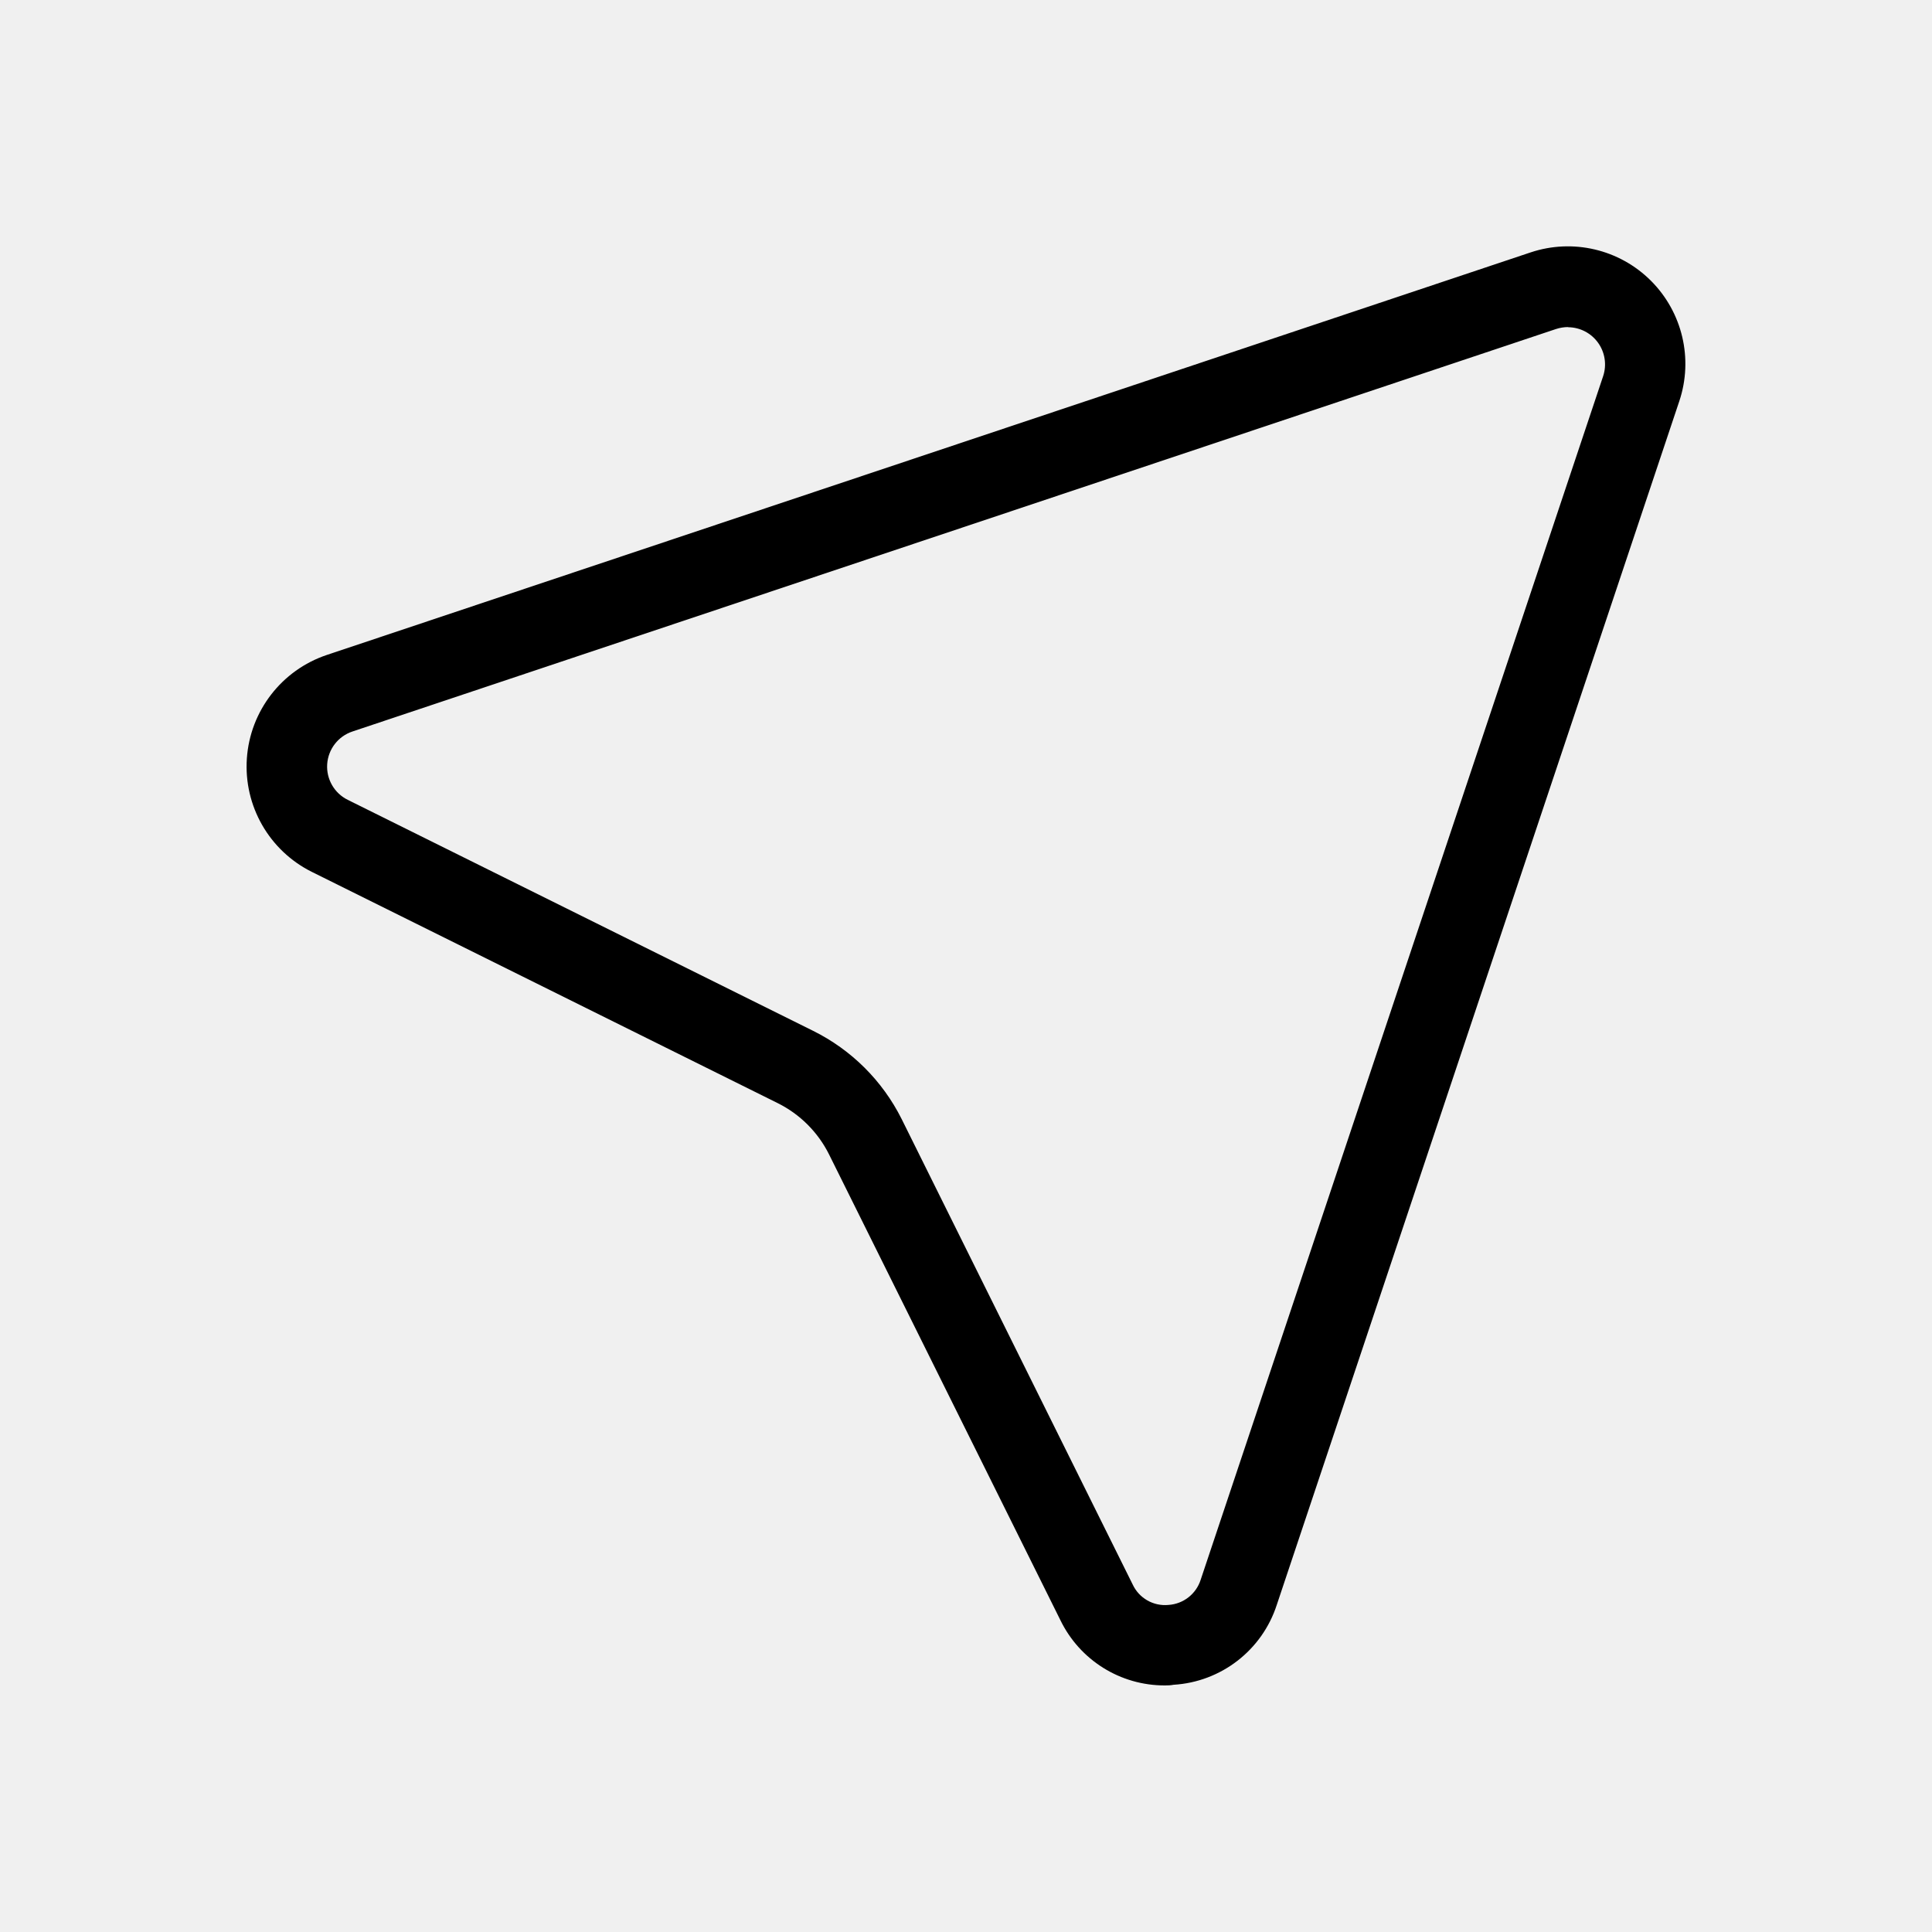
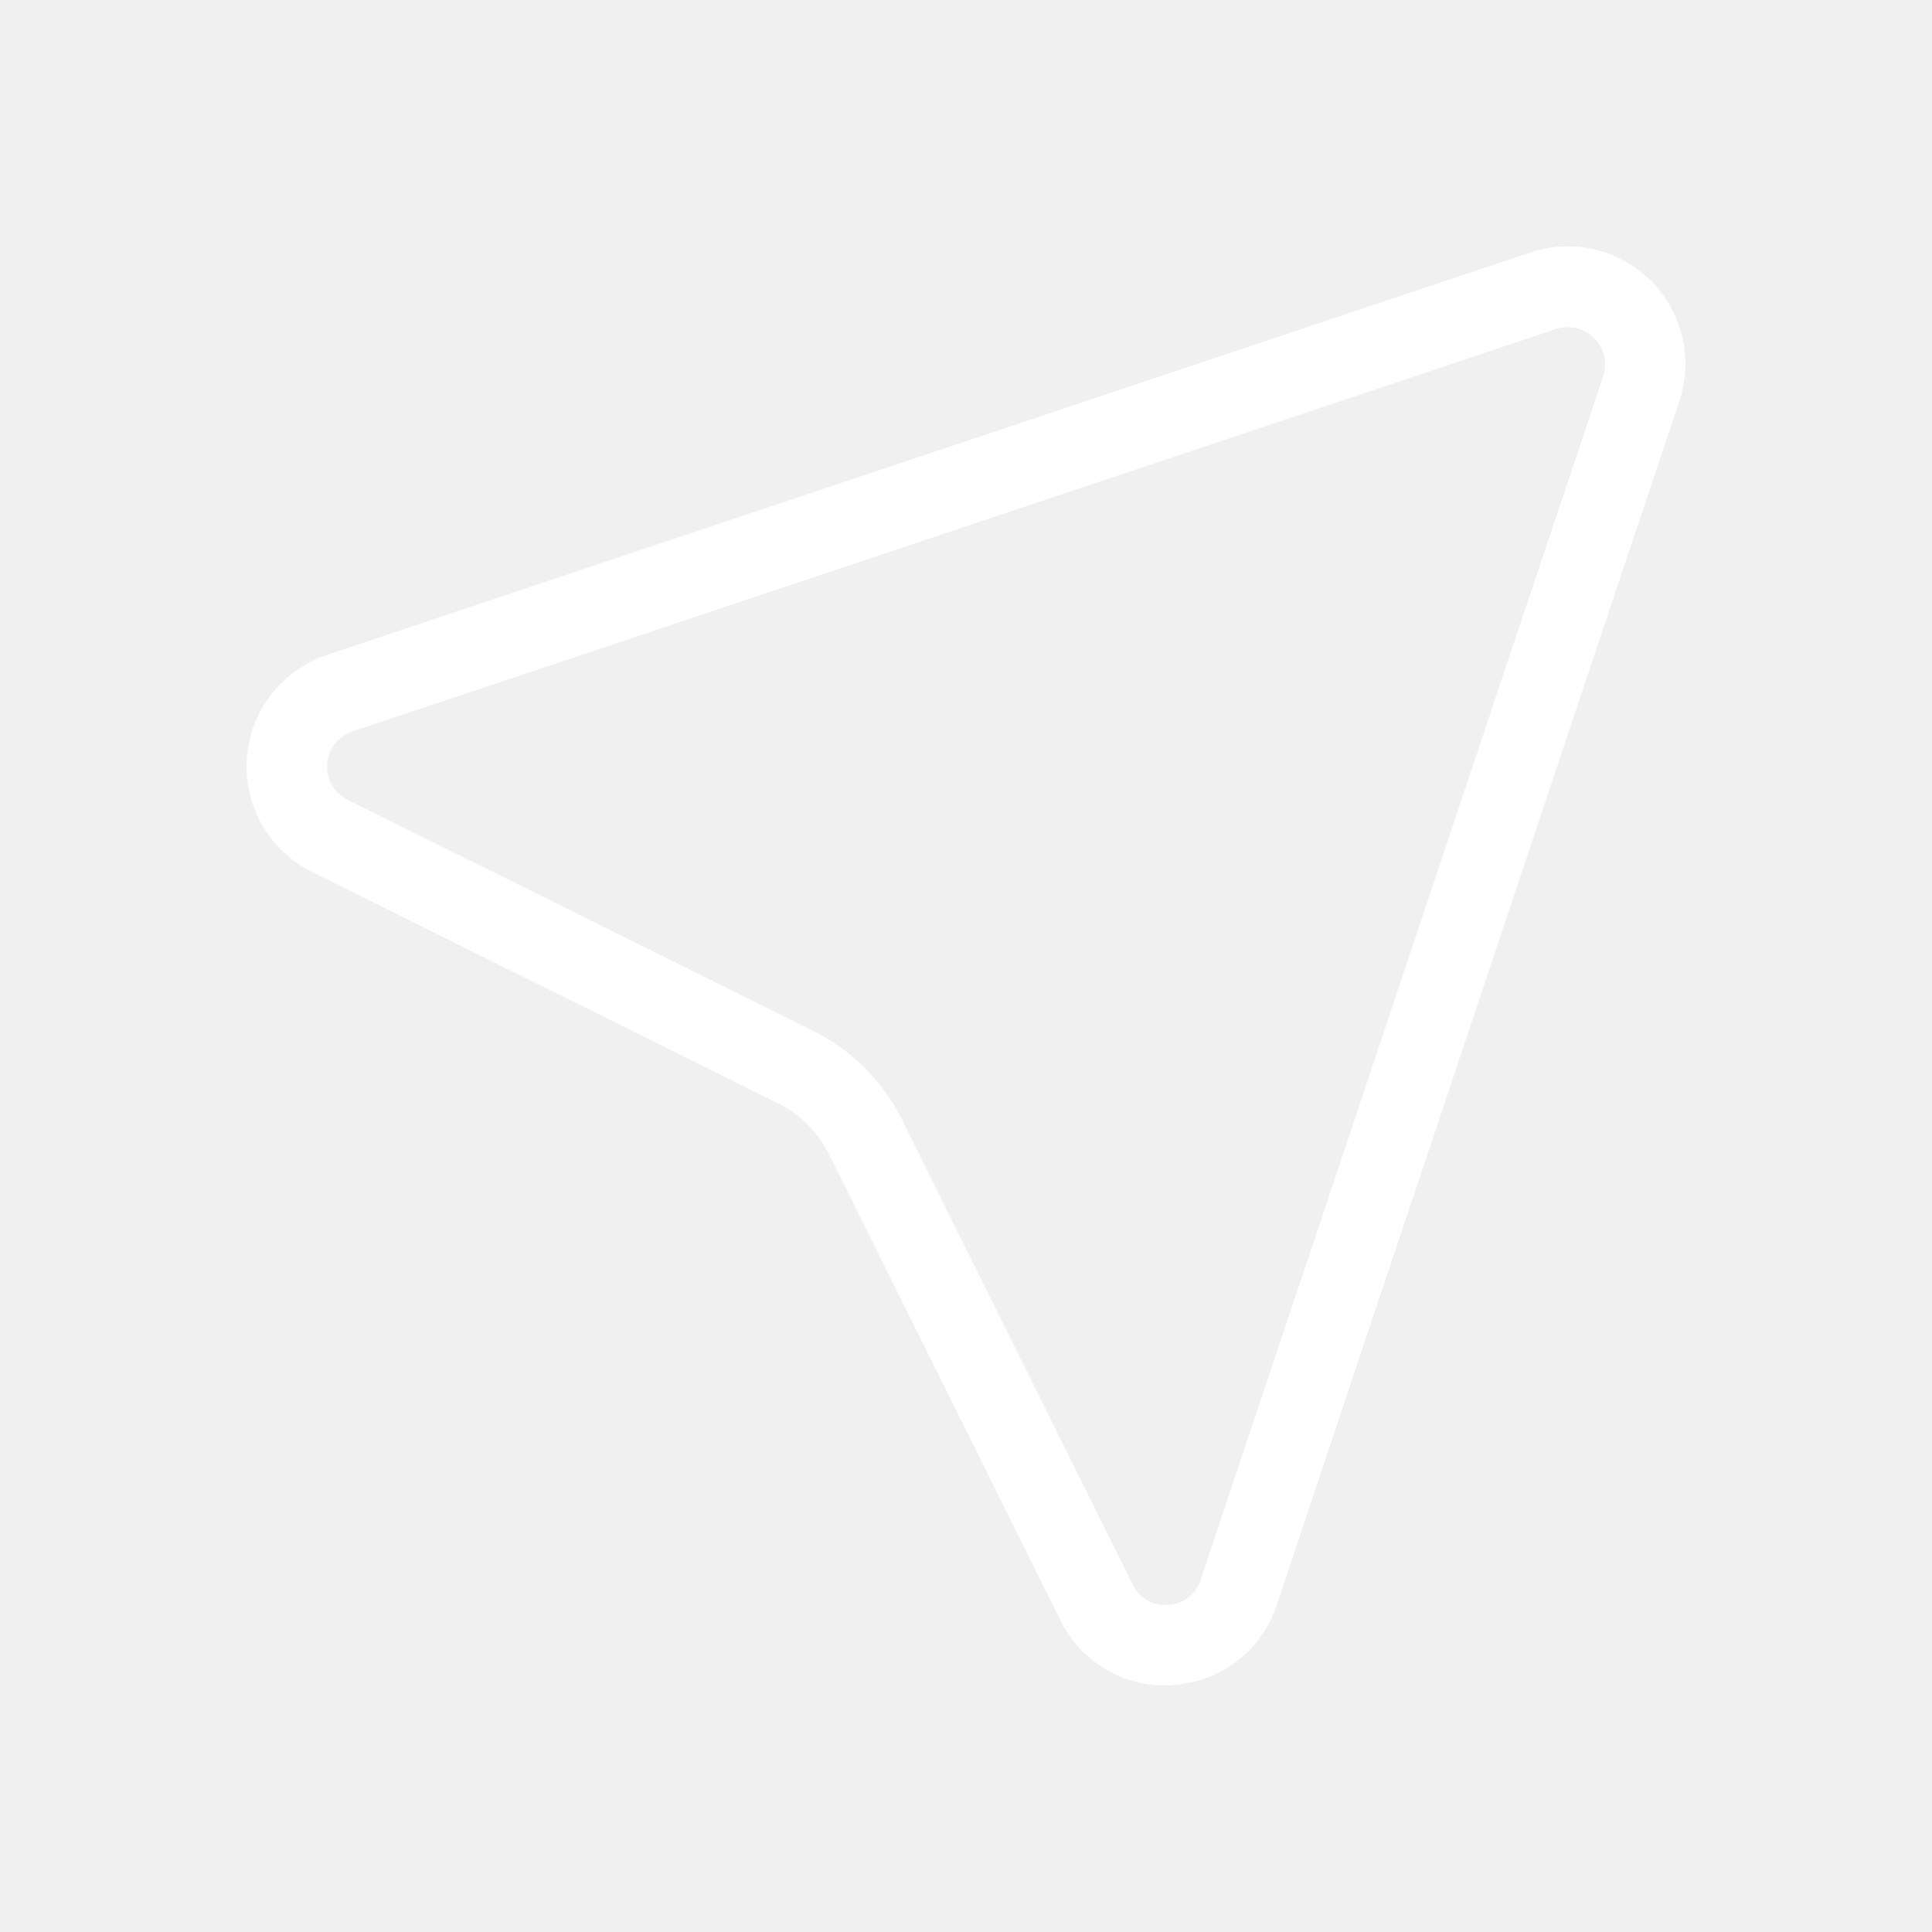
- <svg xmlns="http://www.w3.org/2000/svg" fill="#000000" width="800px" height="800px" viewBox="0 0 24 24">
+ <svg xmlns="http://www.w3.org/2000/svg" fill="#fff" width="800px" height="800px" viewBox="0 0 24 24">
  <g id="Location_Arrow_1" data-name="Location Arrow 1">
    <path d="M14.472,20.937a1.438,1.438,0,0,1-1.3-.812L10.3,14.343a1.418,1.418,0,0,0-.642-.641L3.874,10.831A1.462,1.462,0,0,1,4.06,8.136l14.952-5a1.46,1.46,0,0,1,1.849,1.847l-5,14.952a1.439,1.439,0,0,1-1.284.994C14.543,20.936,14.507,20.937,14.472,20.937ZM19.479,4.063a.488.488,0,0,0-.149.024h0l-14.952,5a.46.46,0,0,0-.058.849L10.1,12.805A2.444,2.444,0,0,1,11.2,13.9l2.87,5.782a.443.443,0,0,0,.445.255.45.45,0,0,0,.4-.312l5-14.953a.462.462,0,0,0-.433-.607Z" />
  </g>
</svg>
